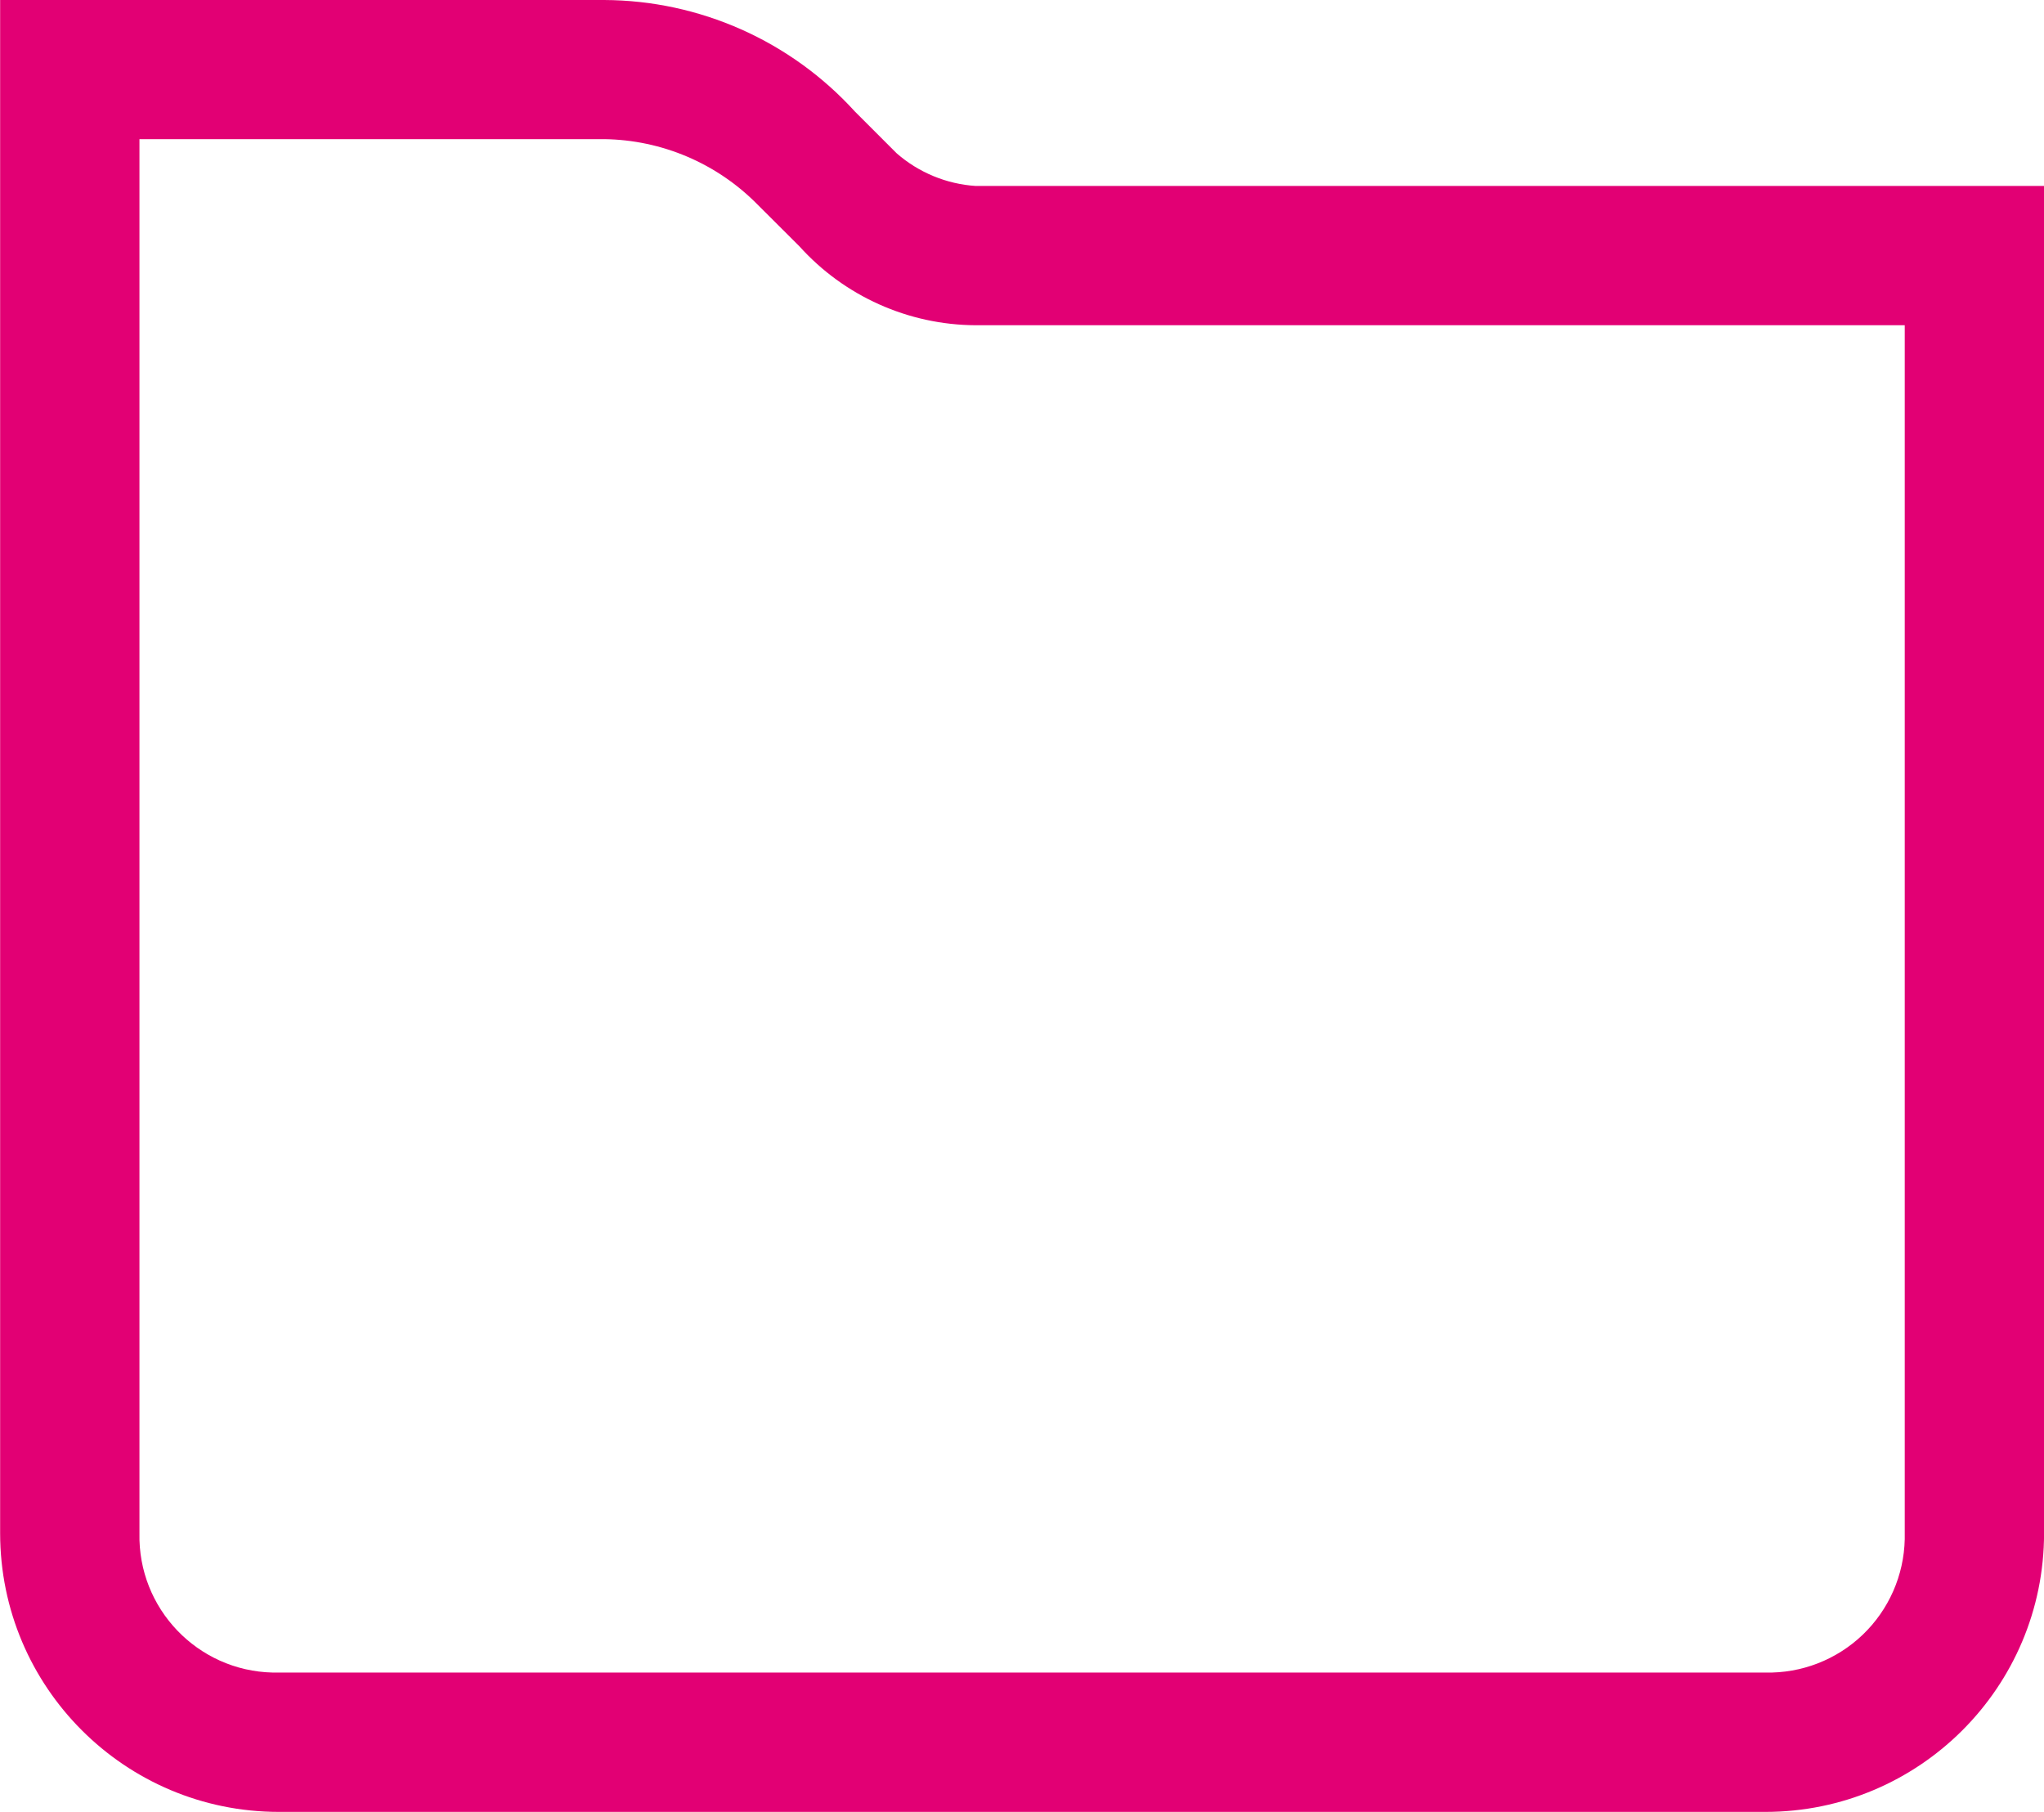
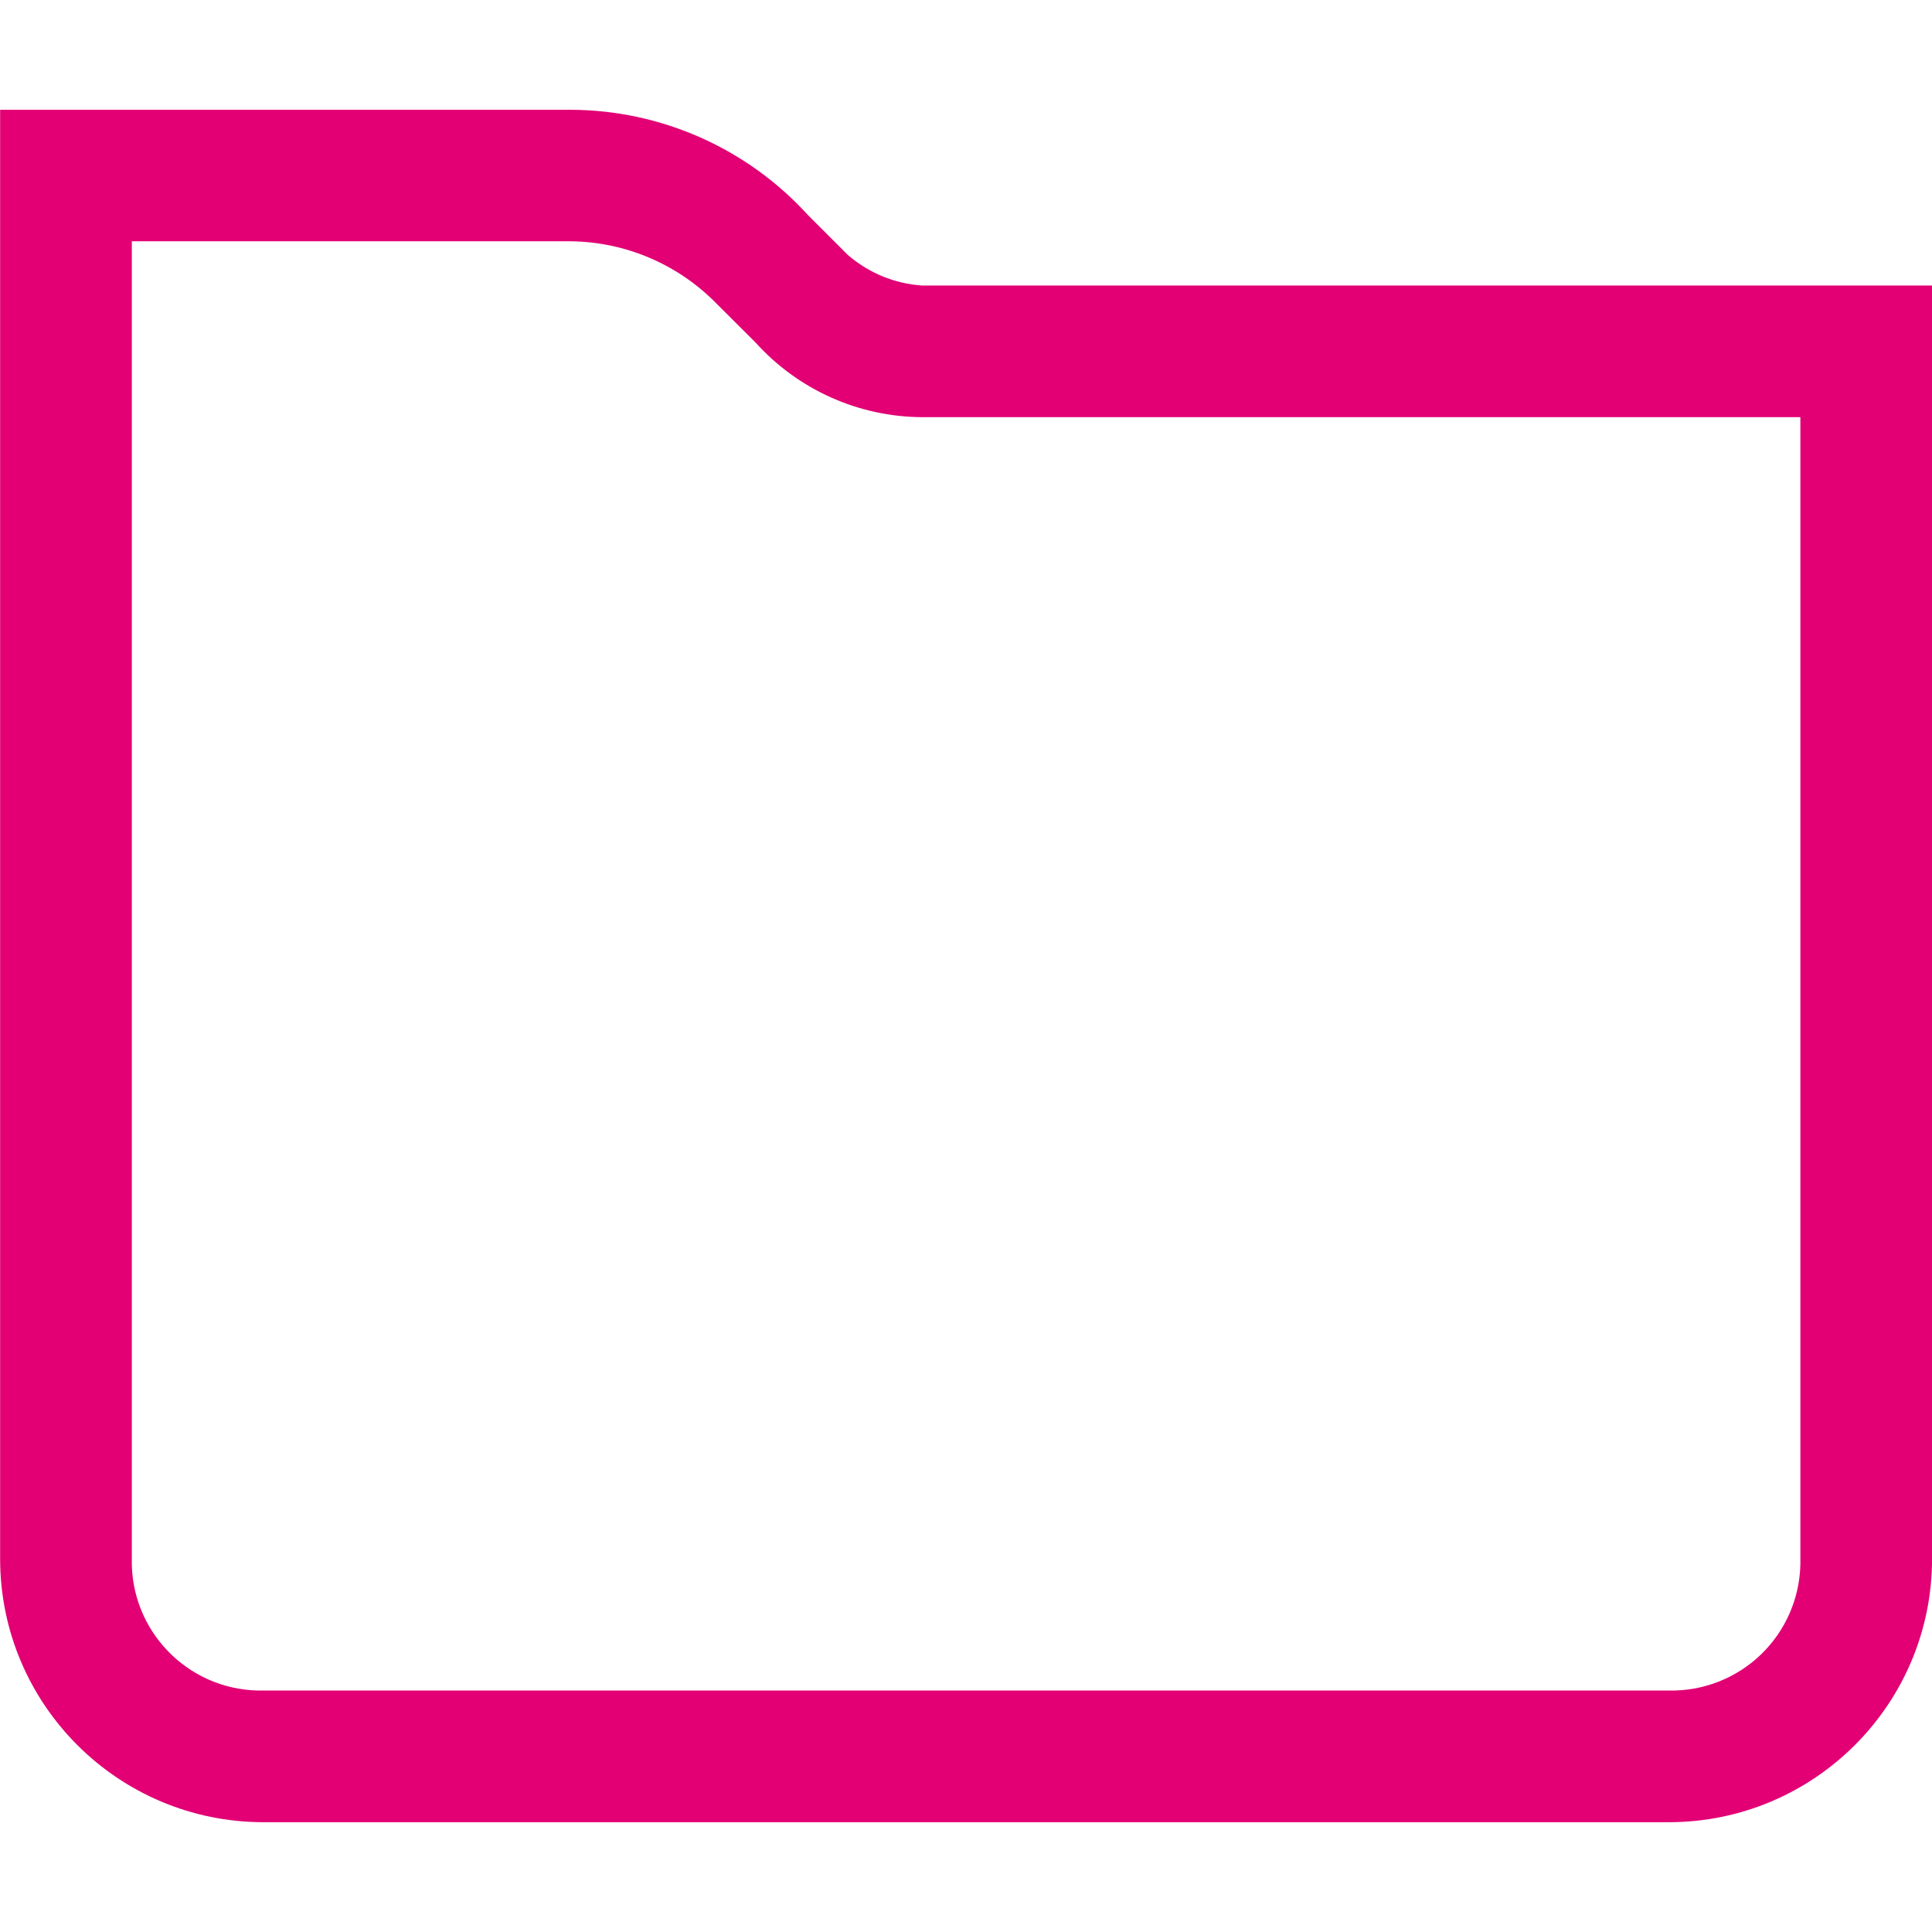
- <svg xmlns="http://www.w3.org/2000/svg" width="31.307" height="27.749" viewBox="0 0 31.307 27.749">
+ <svg xmlns="http://www.w3.org/2000/svg" width="32" height="32" viewBox="0 0 31.307 27.749">
  <g id="icon_new-icons_folder_default" data-name="icon/new-icons/folder/default" transform="translate(-0.999 -2)">
    <g id="Group-3" transform="translate(1 2)">
      <path id="Fill-1" d="M2.134,23.48a2.089,2.089,0,0,0,2.041,2.135c.031,0,.064,0,.094,0H27.037a2.088,2.088,0,0,0,2.135-2.043c0-.03,0-.061,0-.091V4.981H14.941a3.658,3.658,0,0,1-2.7-1.21l-.642-.64a3.356,3.356,0,0,0-2.348-1H2.134Zm2.135,4.269A4.27,4.27,0,0,1,0,23.48V0h9.25a5.219,5.219,0,0,1,3.842,1.708l.64.64a2.043,2.043,0,0,0,1.21.5H31.306V23.48a4.269,4.269,0,0,1-4.269,4.269Z" transform="translate(0.001)" fill="#e20074" fill-rule="evenodd" />
    </g>
  </g>
</svg>
